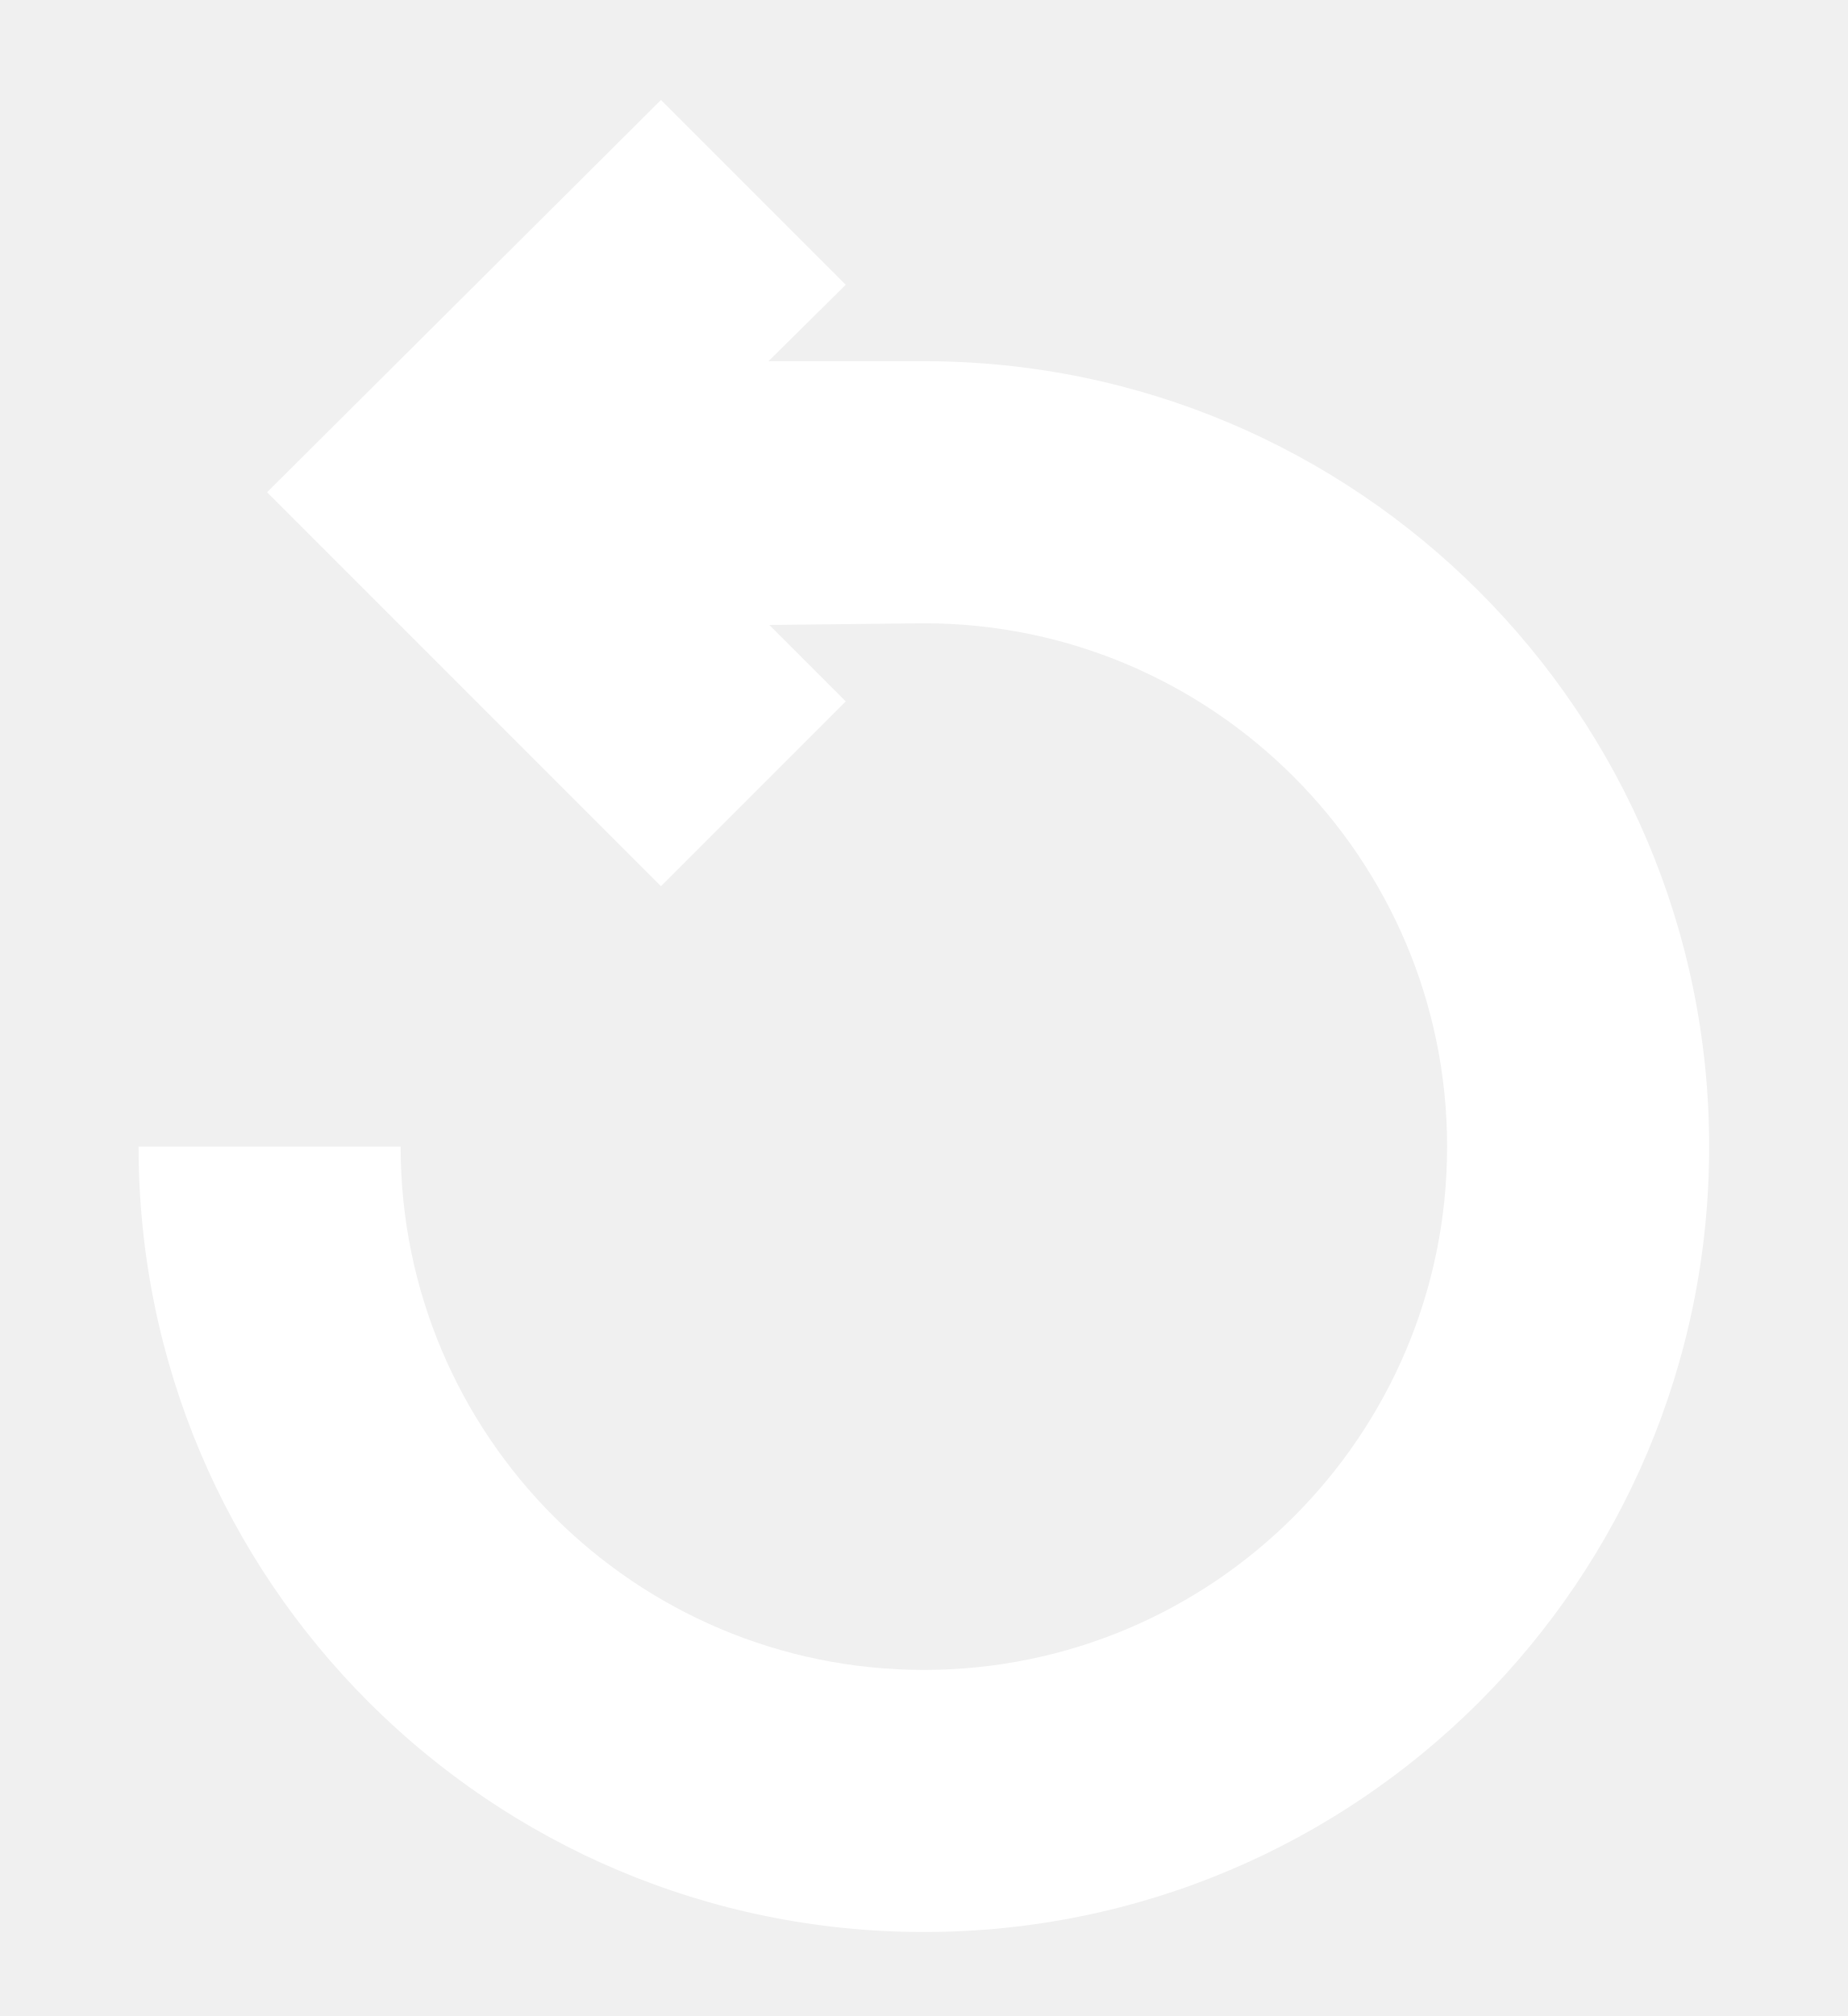
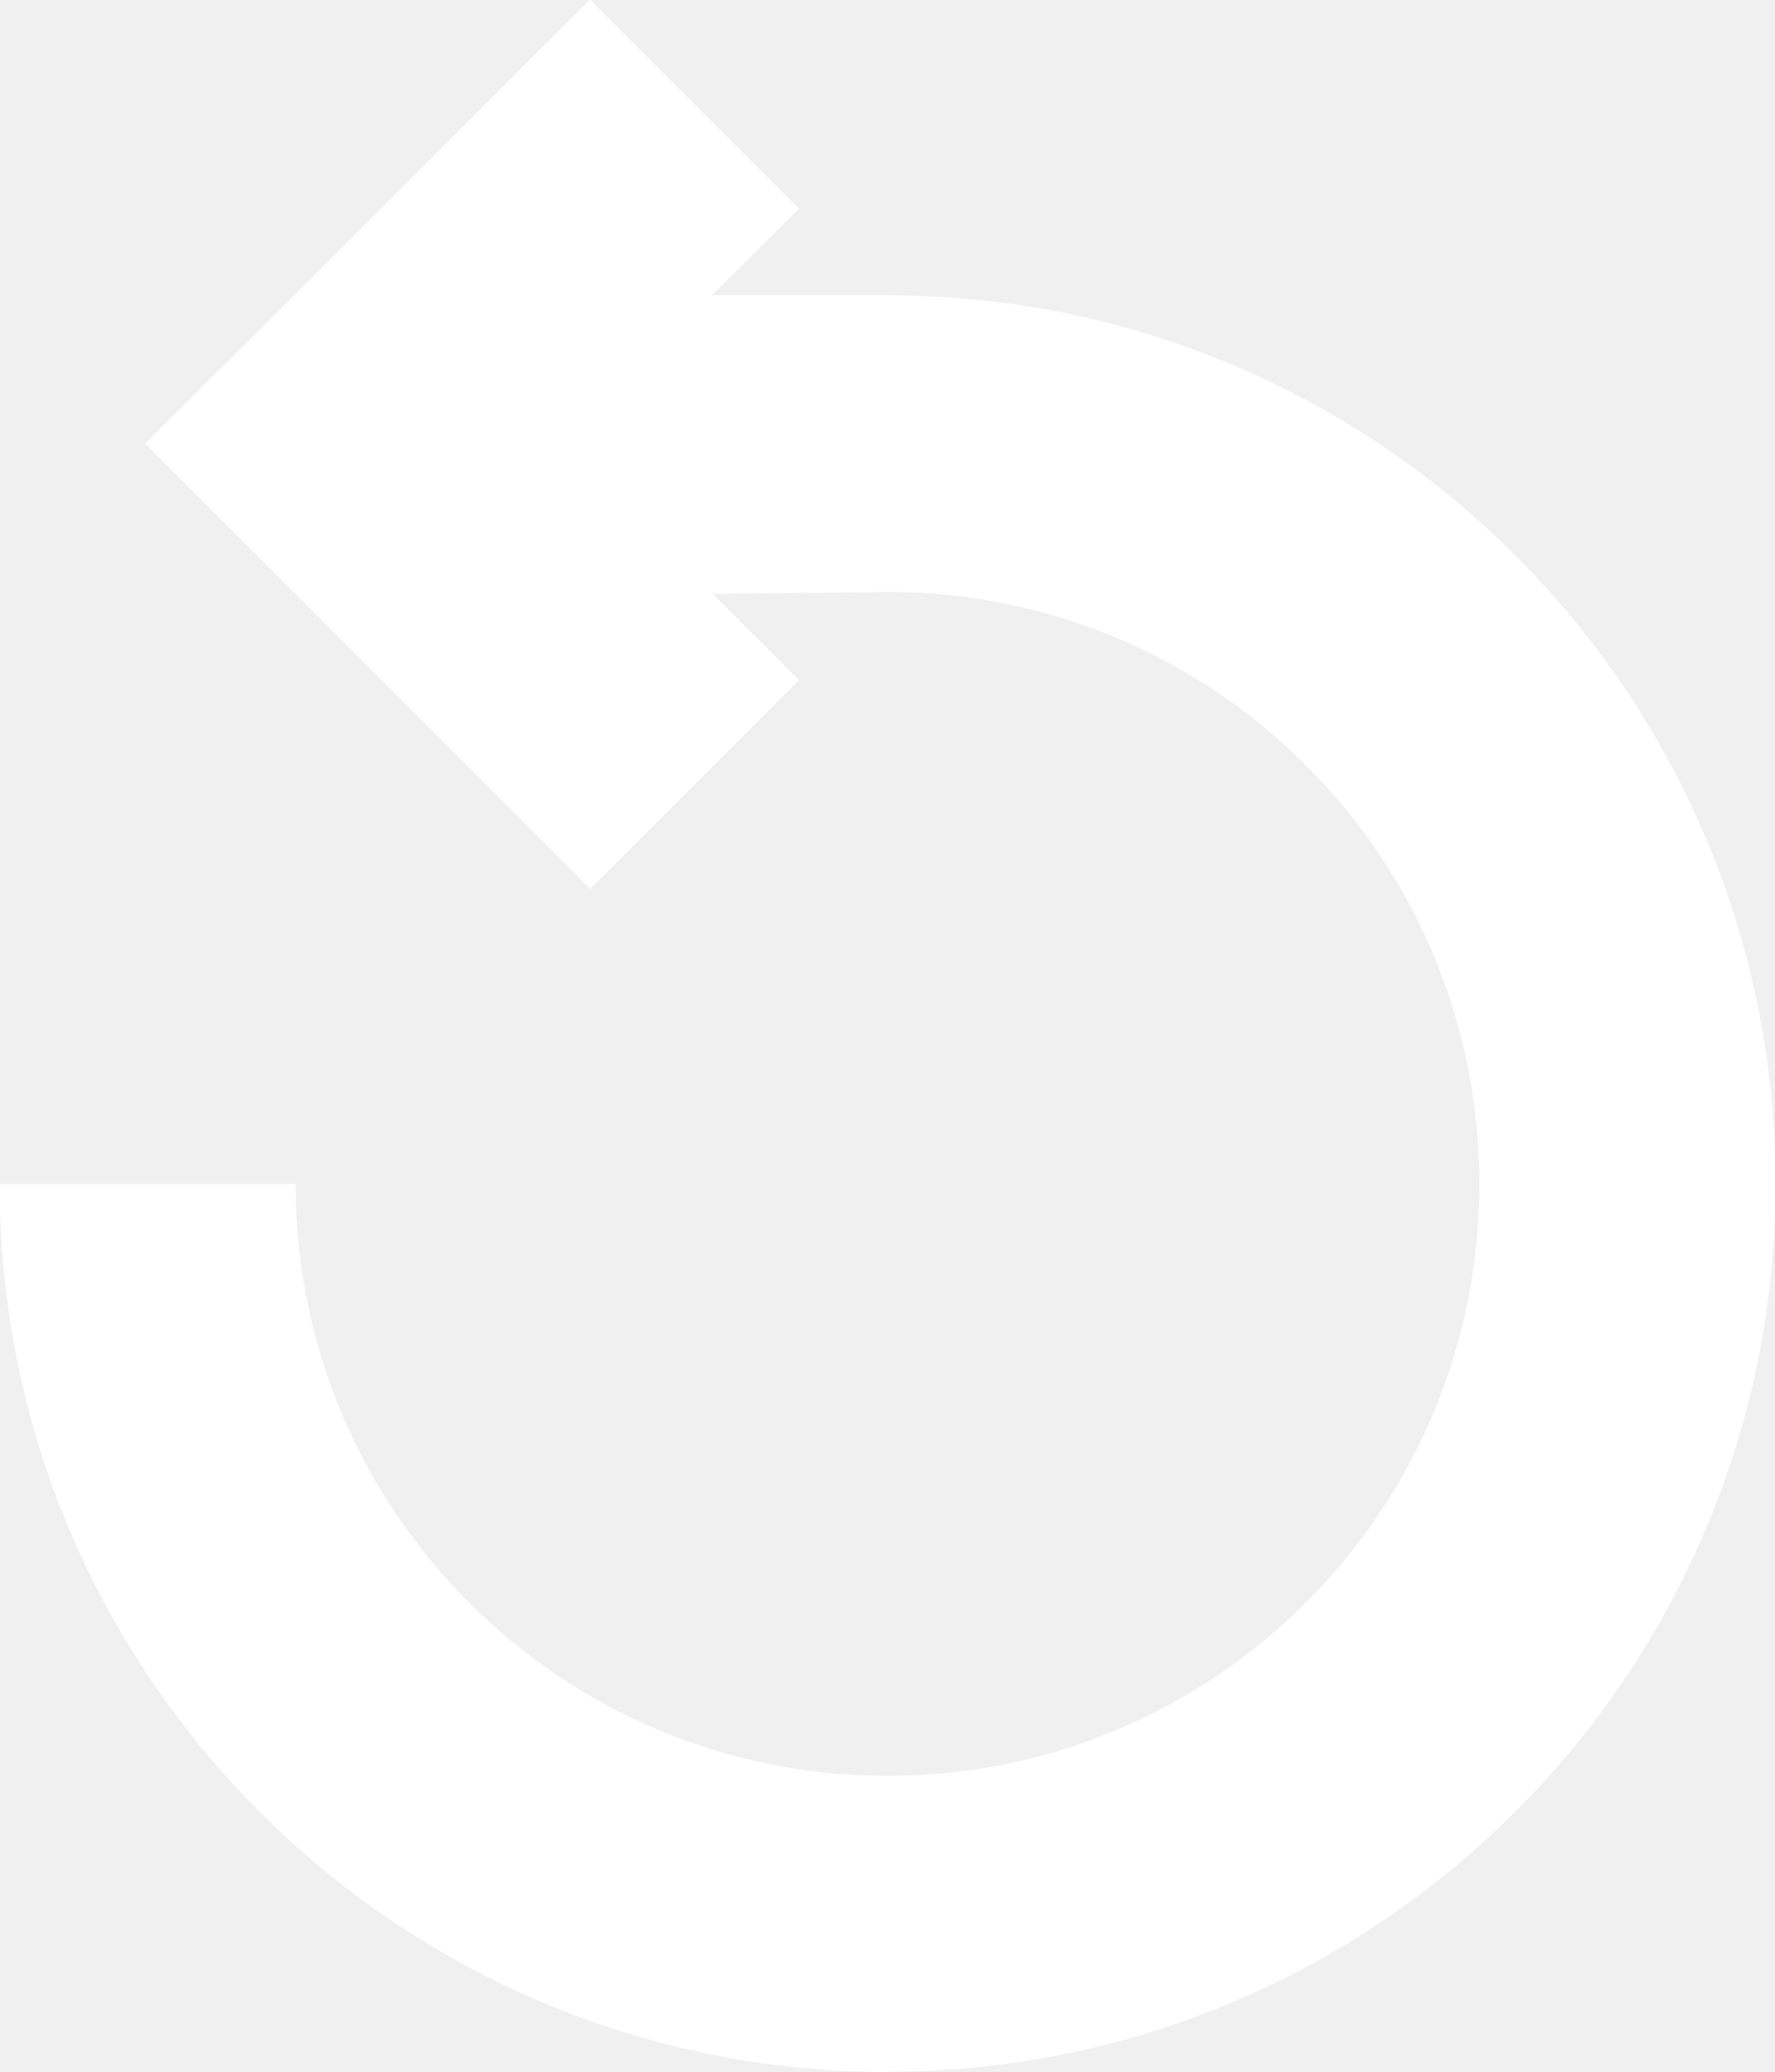
- <svg xmlns="http://www.w3.org/2000/svg" viewBox="0 0 22 24" width="22" height="24">
-   <style>
- 		tspan { white-space:pre }
- 		.shp0 { fill: #ffffff } 
- 	</style>
-   <g id="Монтажная область 1">
-     <g id="добавление в корзину мини">
-       <g id="таблица">
-         <g id="продолжить">
-           <path id="arrow" class="shp0" d="M11 23C5.84 23 1.65 18.82 1.65 13.65L4.77 13.65C4.77 17.09 7.56 19.88 11 19.88C14.44 19.88 17.23 17.09 17.23 13.65C17.23 10.22 14.44 7.42 11 7.42L9.16 7.44L10.07 8.35L7.87 10.55L3.18 5.86L7.87 1.19L10.07 3.39L9.15 4.3L11 4.3C16.16 4.3 20.35 8.49 20.35 13.65C20.35 18.82 16.16 23 11 23" />
-         </g>
-       </g>
-     </g>
-   </g>
+ <svg xmlns="http://www.w3.org/2000/svg" width="18.688" height="21.812" viewBox="0 0 18.688 21.812">
+   <defs>
+     <style>
+       .cls-1 {
+         fill: #fff;
+         fill-rule: evenodd;
+       }
+     </style>
+   </defs>
+   <path id="arrow" class="cls-1" d="M749,412a9.349,9.349,0,0,1-9.348-9.348h3.116A6.232,6.232,0,1,0,749,396.419l-1.838.021,0.907,0.907-2.2,2.2-4.684-4.689,4.684-4.674,2.2,2.2-0.919.913H749a9.349,9.349,0,0,1,0,18.7" transform="translate(-739.656 -390.188)" />
</svg>
